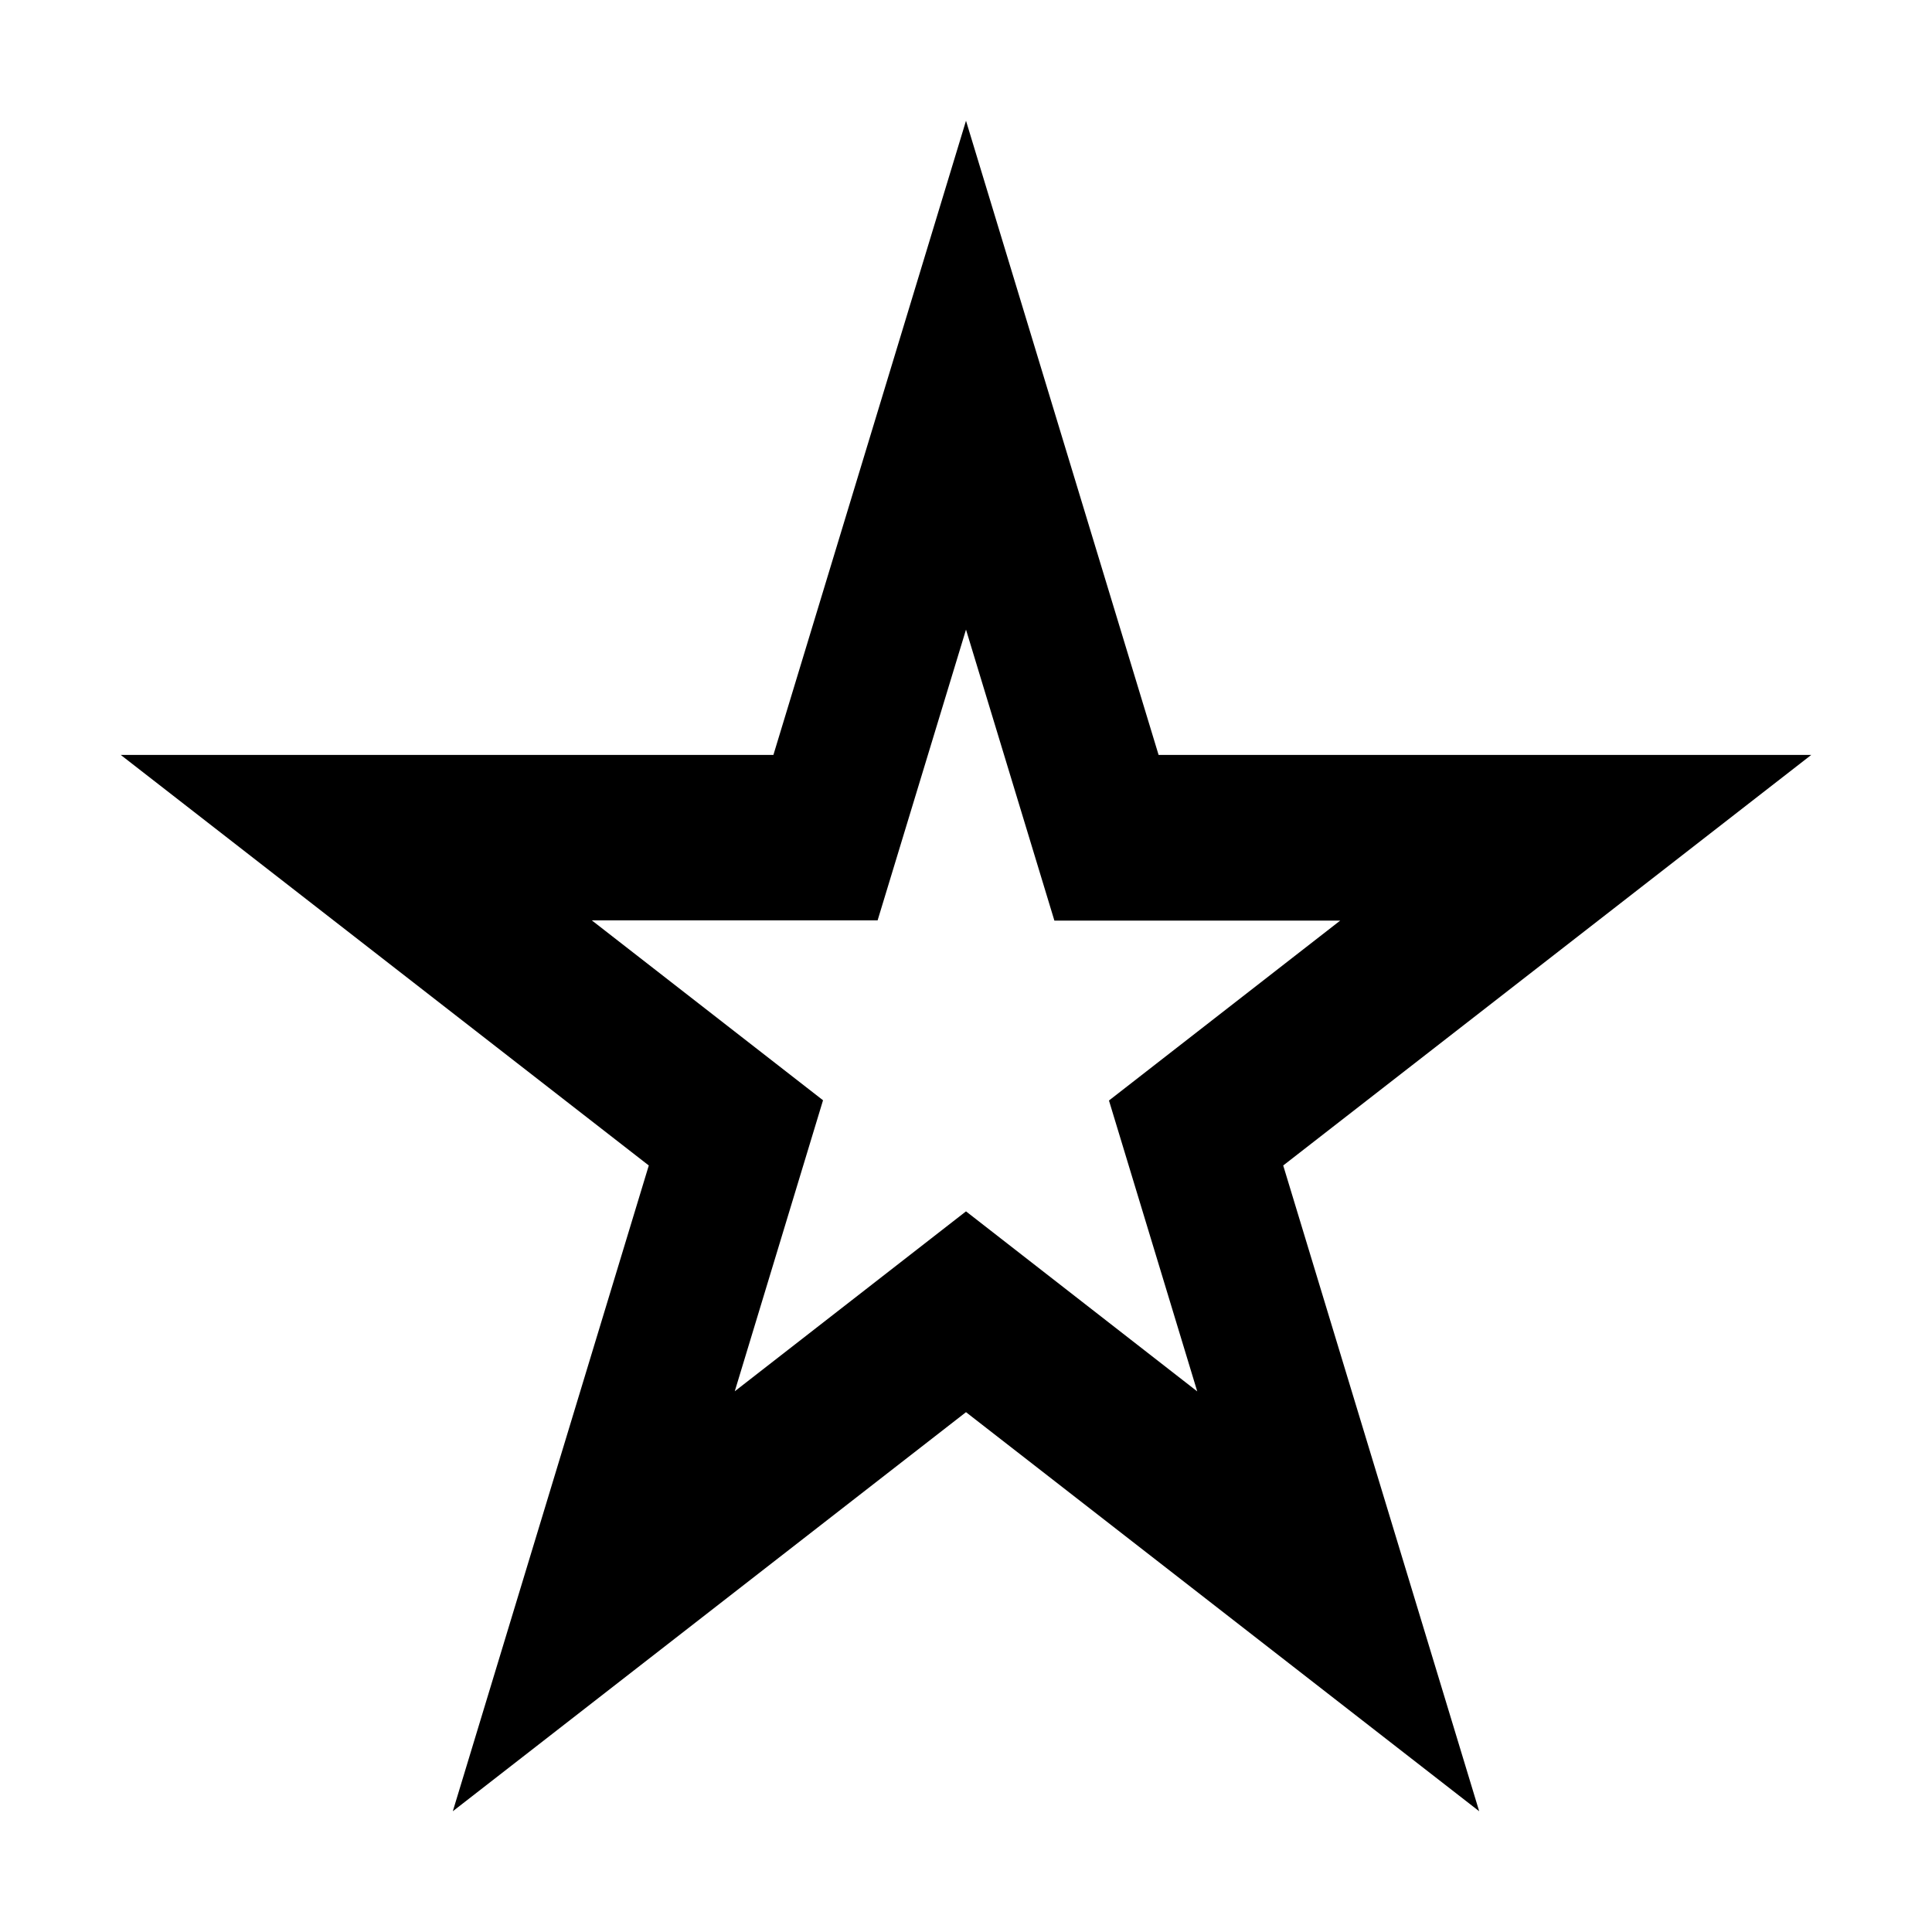
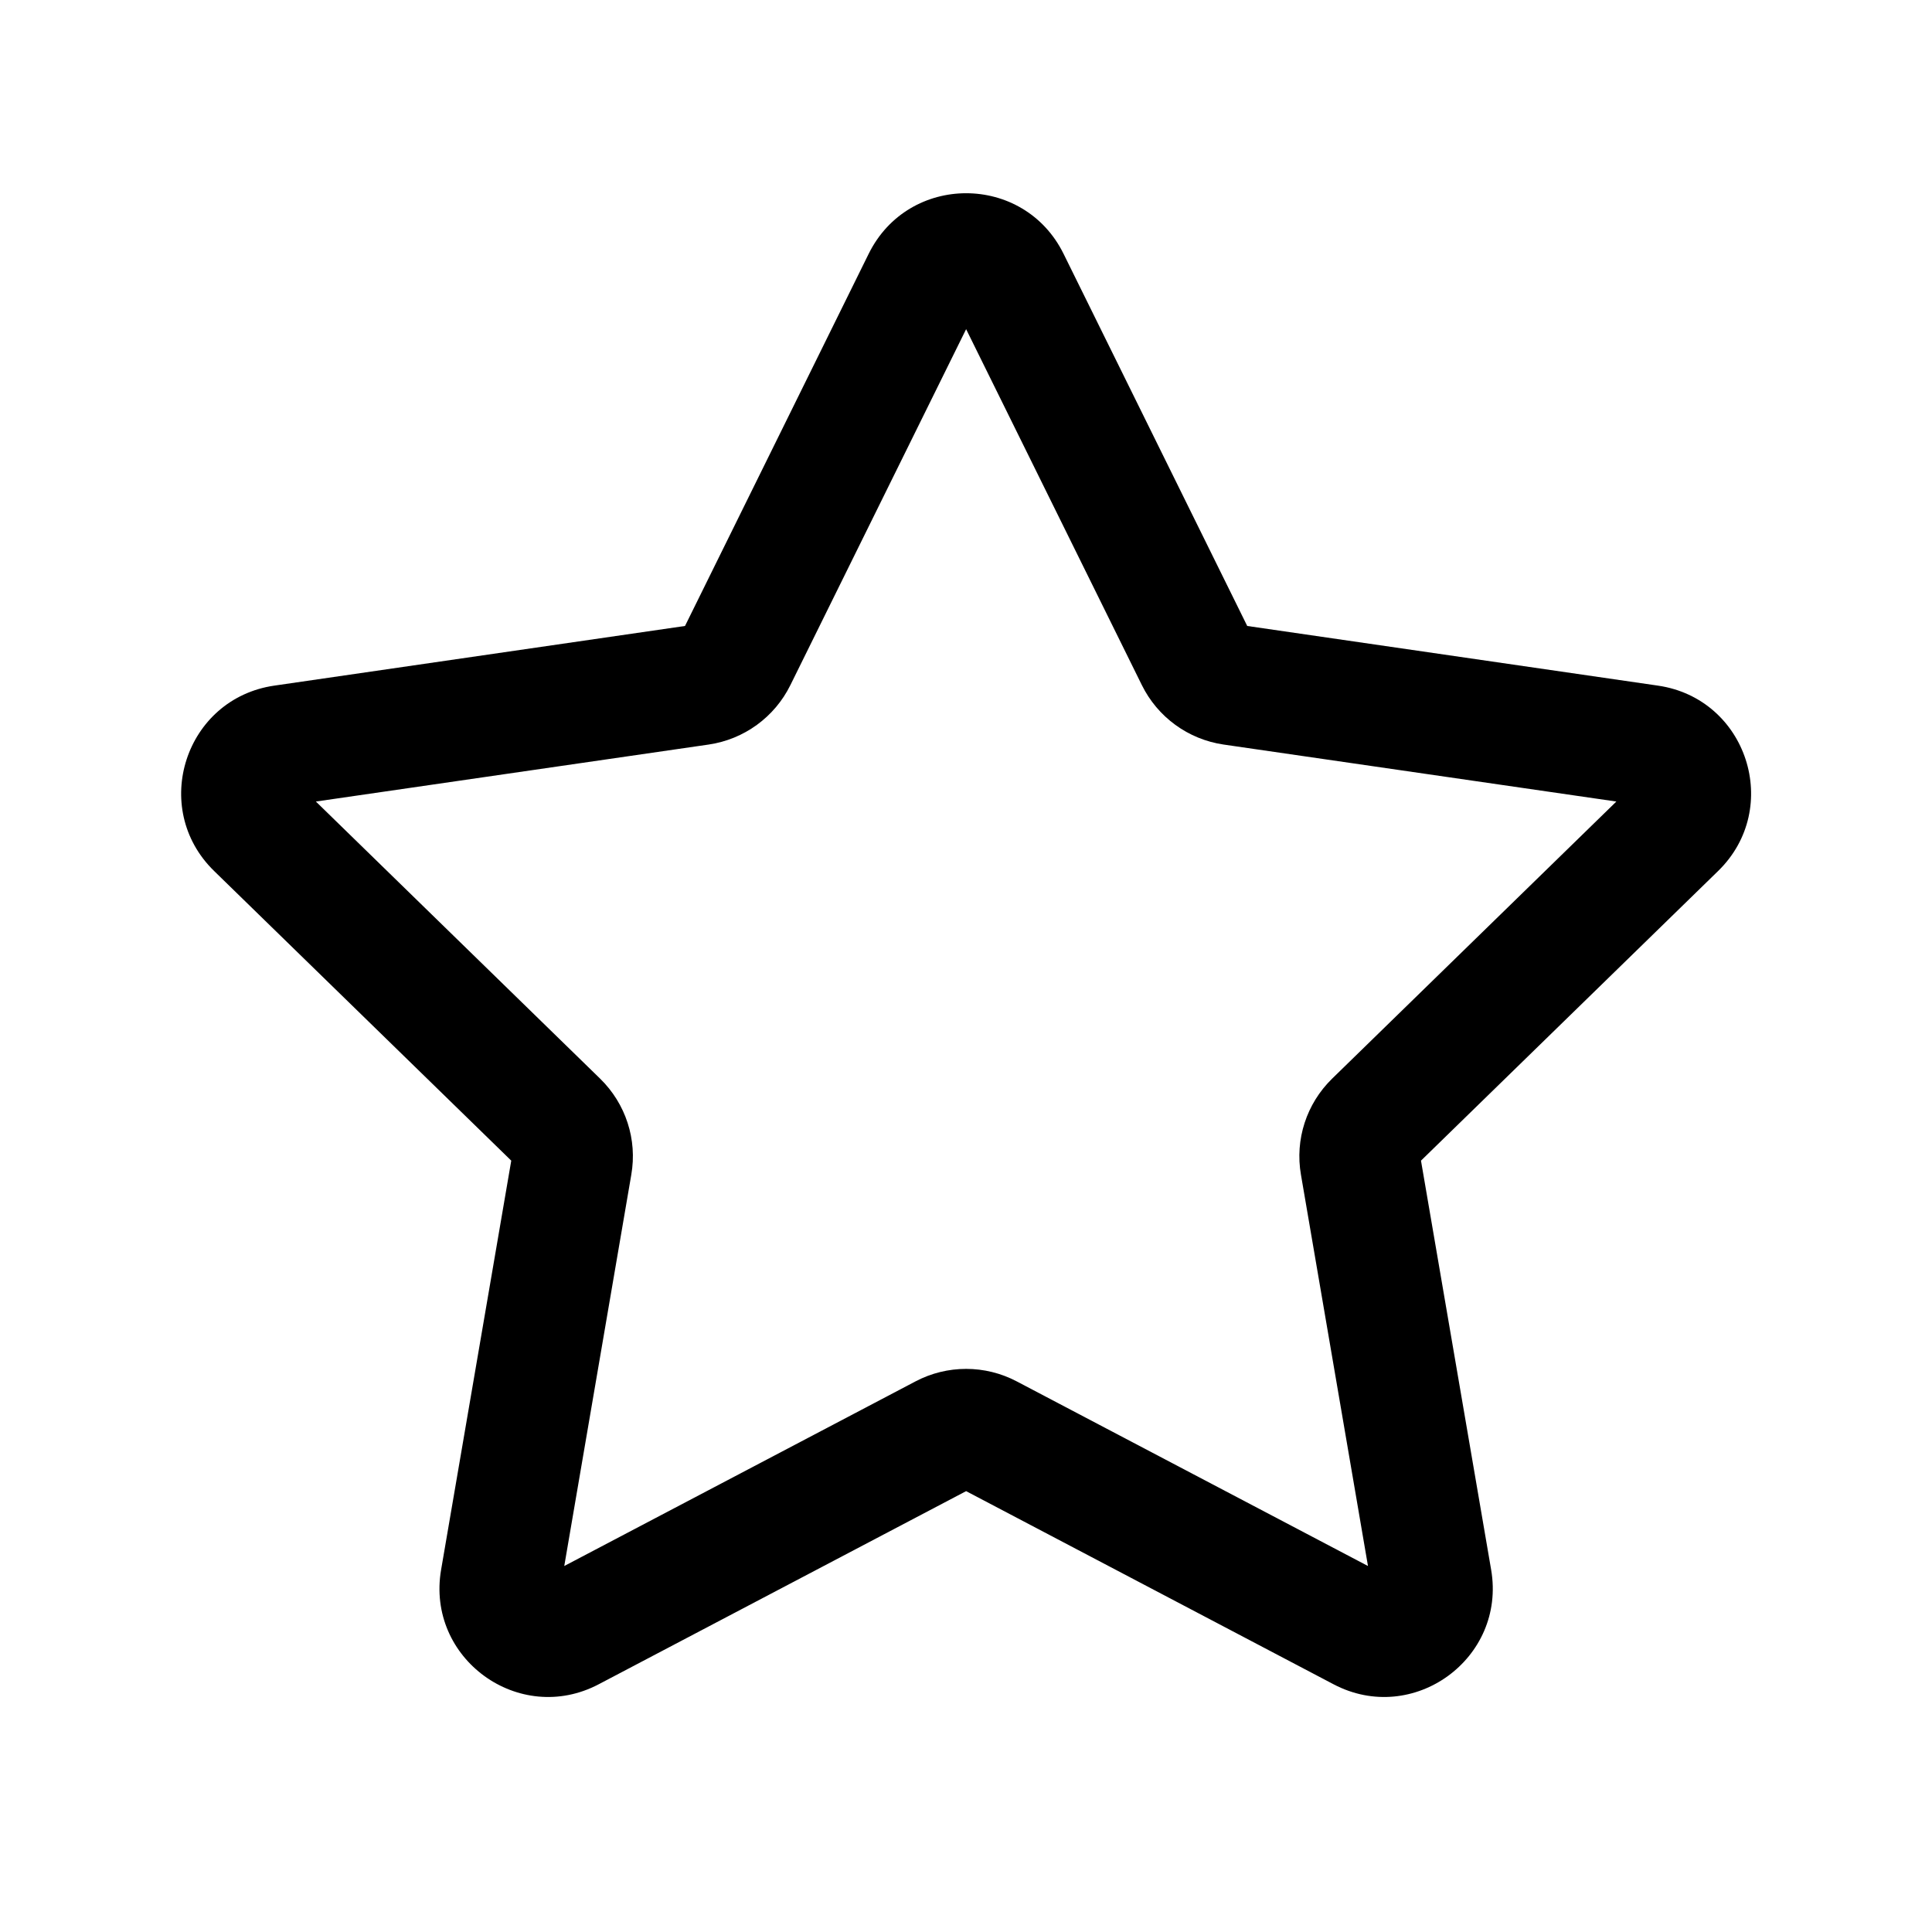
- <svg xmlns="http://www.w3.org/2000/svg" width="16" height="16" viewBox="0 0 16 16" fill="currentColor">
-   <path fill-rule="evenodd" clip-rule="evenodd" d="M9.595 6.252L8 1 6.405 6.252H1l4.373 3.4L3.75 15 8 11.695 12.25 15l-1.623-5.348L15 6.252H9.595zm-7.247.47H6.72L8 2.507 6.72 6.722H2.348zm3.537 2.75l-1.307 4.305 1.307-4.305zm7.767-2.75H9.28h4.372zm-8.75.9h2.366L8 5.214l.732 2.41h2.367l-1.915 1.49.731 2.409L8 10.032l-1.915 1.49.731-2.41-1.915-1.49z" />
+ <svg xmlns="http://www.w3.org/2000/svg" width="16" height="16" viewBox="0 0 16 16">
+   <path d="M7.194 2.102C7.524 1.433 8.478 1.433 8.808 2.102L10.329 5.184L13.73 5.678C14.469 5.785 14.763 6.692 14.229 7.213L11.768 9.612L12.349 13C12.475 13.735 11.703 14.296 11.043 13.948L8.001 12.349L4.959 13.948C4.299 14.296 3.527 13.735 3.653 13L4.234 9.612L1.773 7.213C1.239 6.692 1.533 5.785 2.272 5.678L5.673 5.184L7.194 2.102ZM8.001 2.726L6.546 5.673C6.415 5.939 6.162 6.123 5.869 6.166L2.616 6.638L4.97 8.933C5.182 9.14 5.279 9.437 5.228 9.729L4.673 12.969L7.582 11.44C7.844 11.302 8.158 11.302 8.42 11.44L11.329 12.969L10.774 9.729C10.723 9.437 10.82 9.14 11.032 8.933L13.386 6.638L10.133 6.166C9.84 6.123 9.587 5.939 9.456 5.673L8.001 2.726Z" />
</svg>
